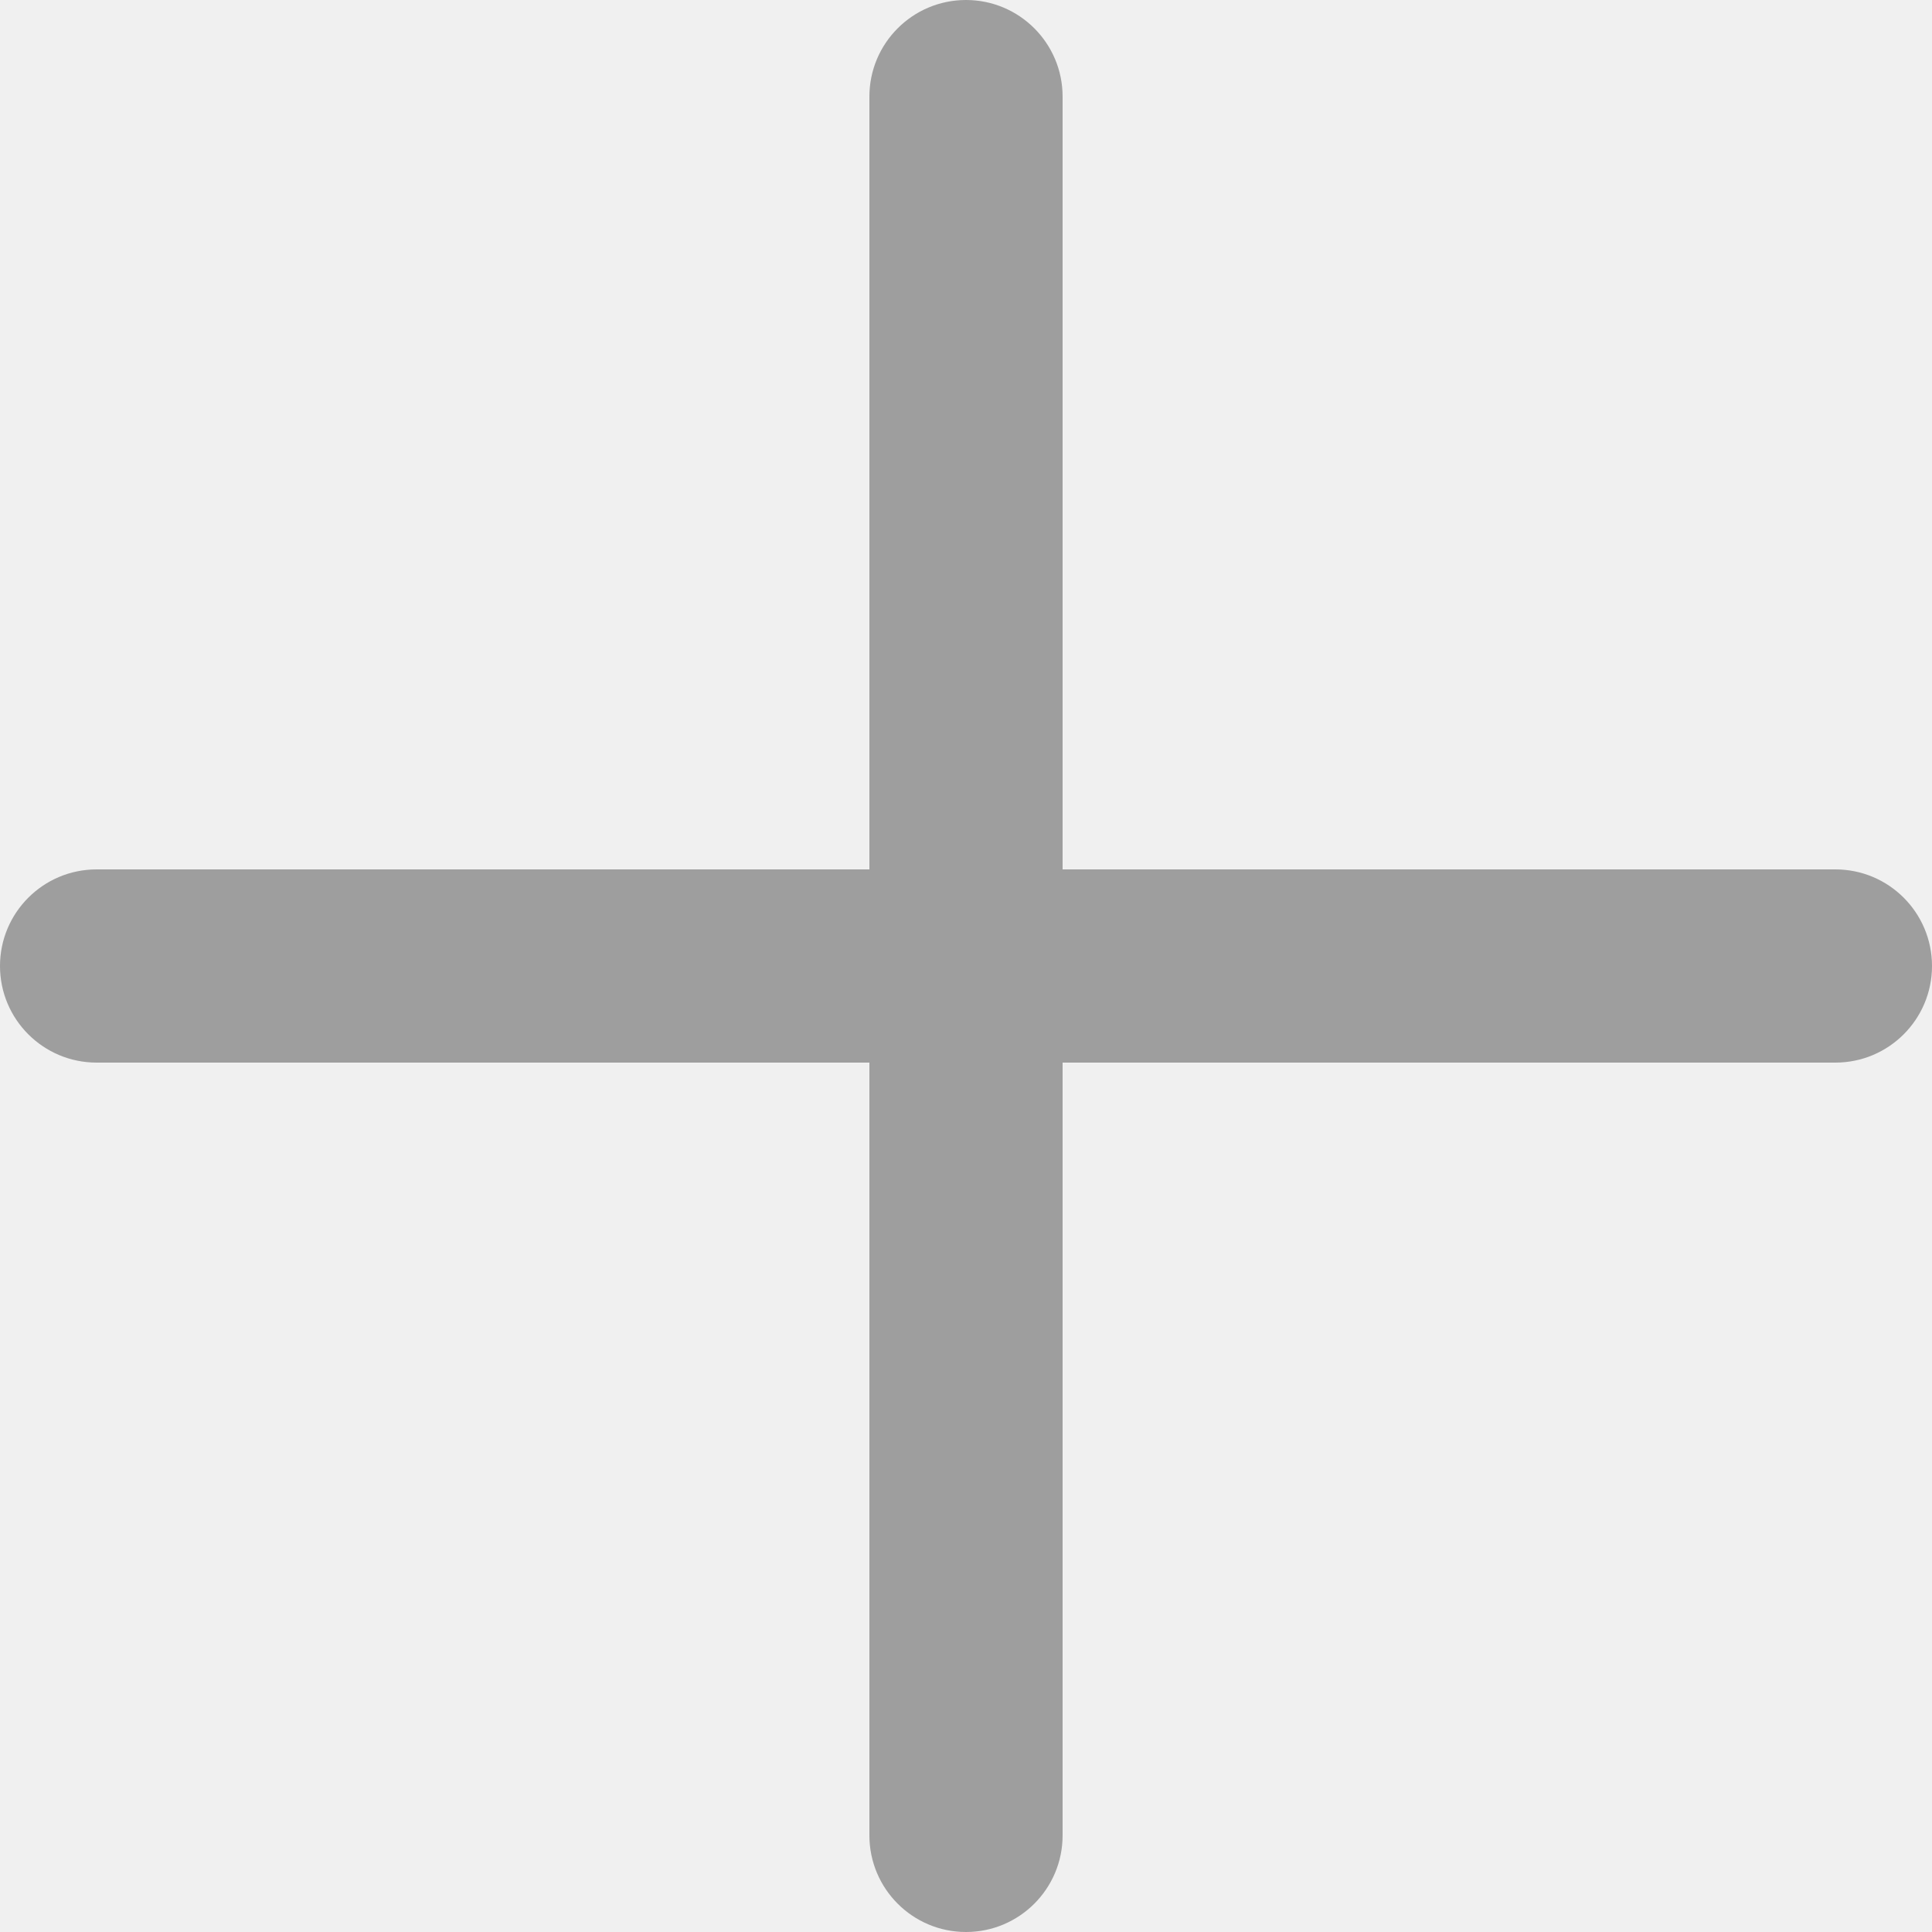
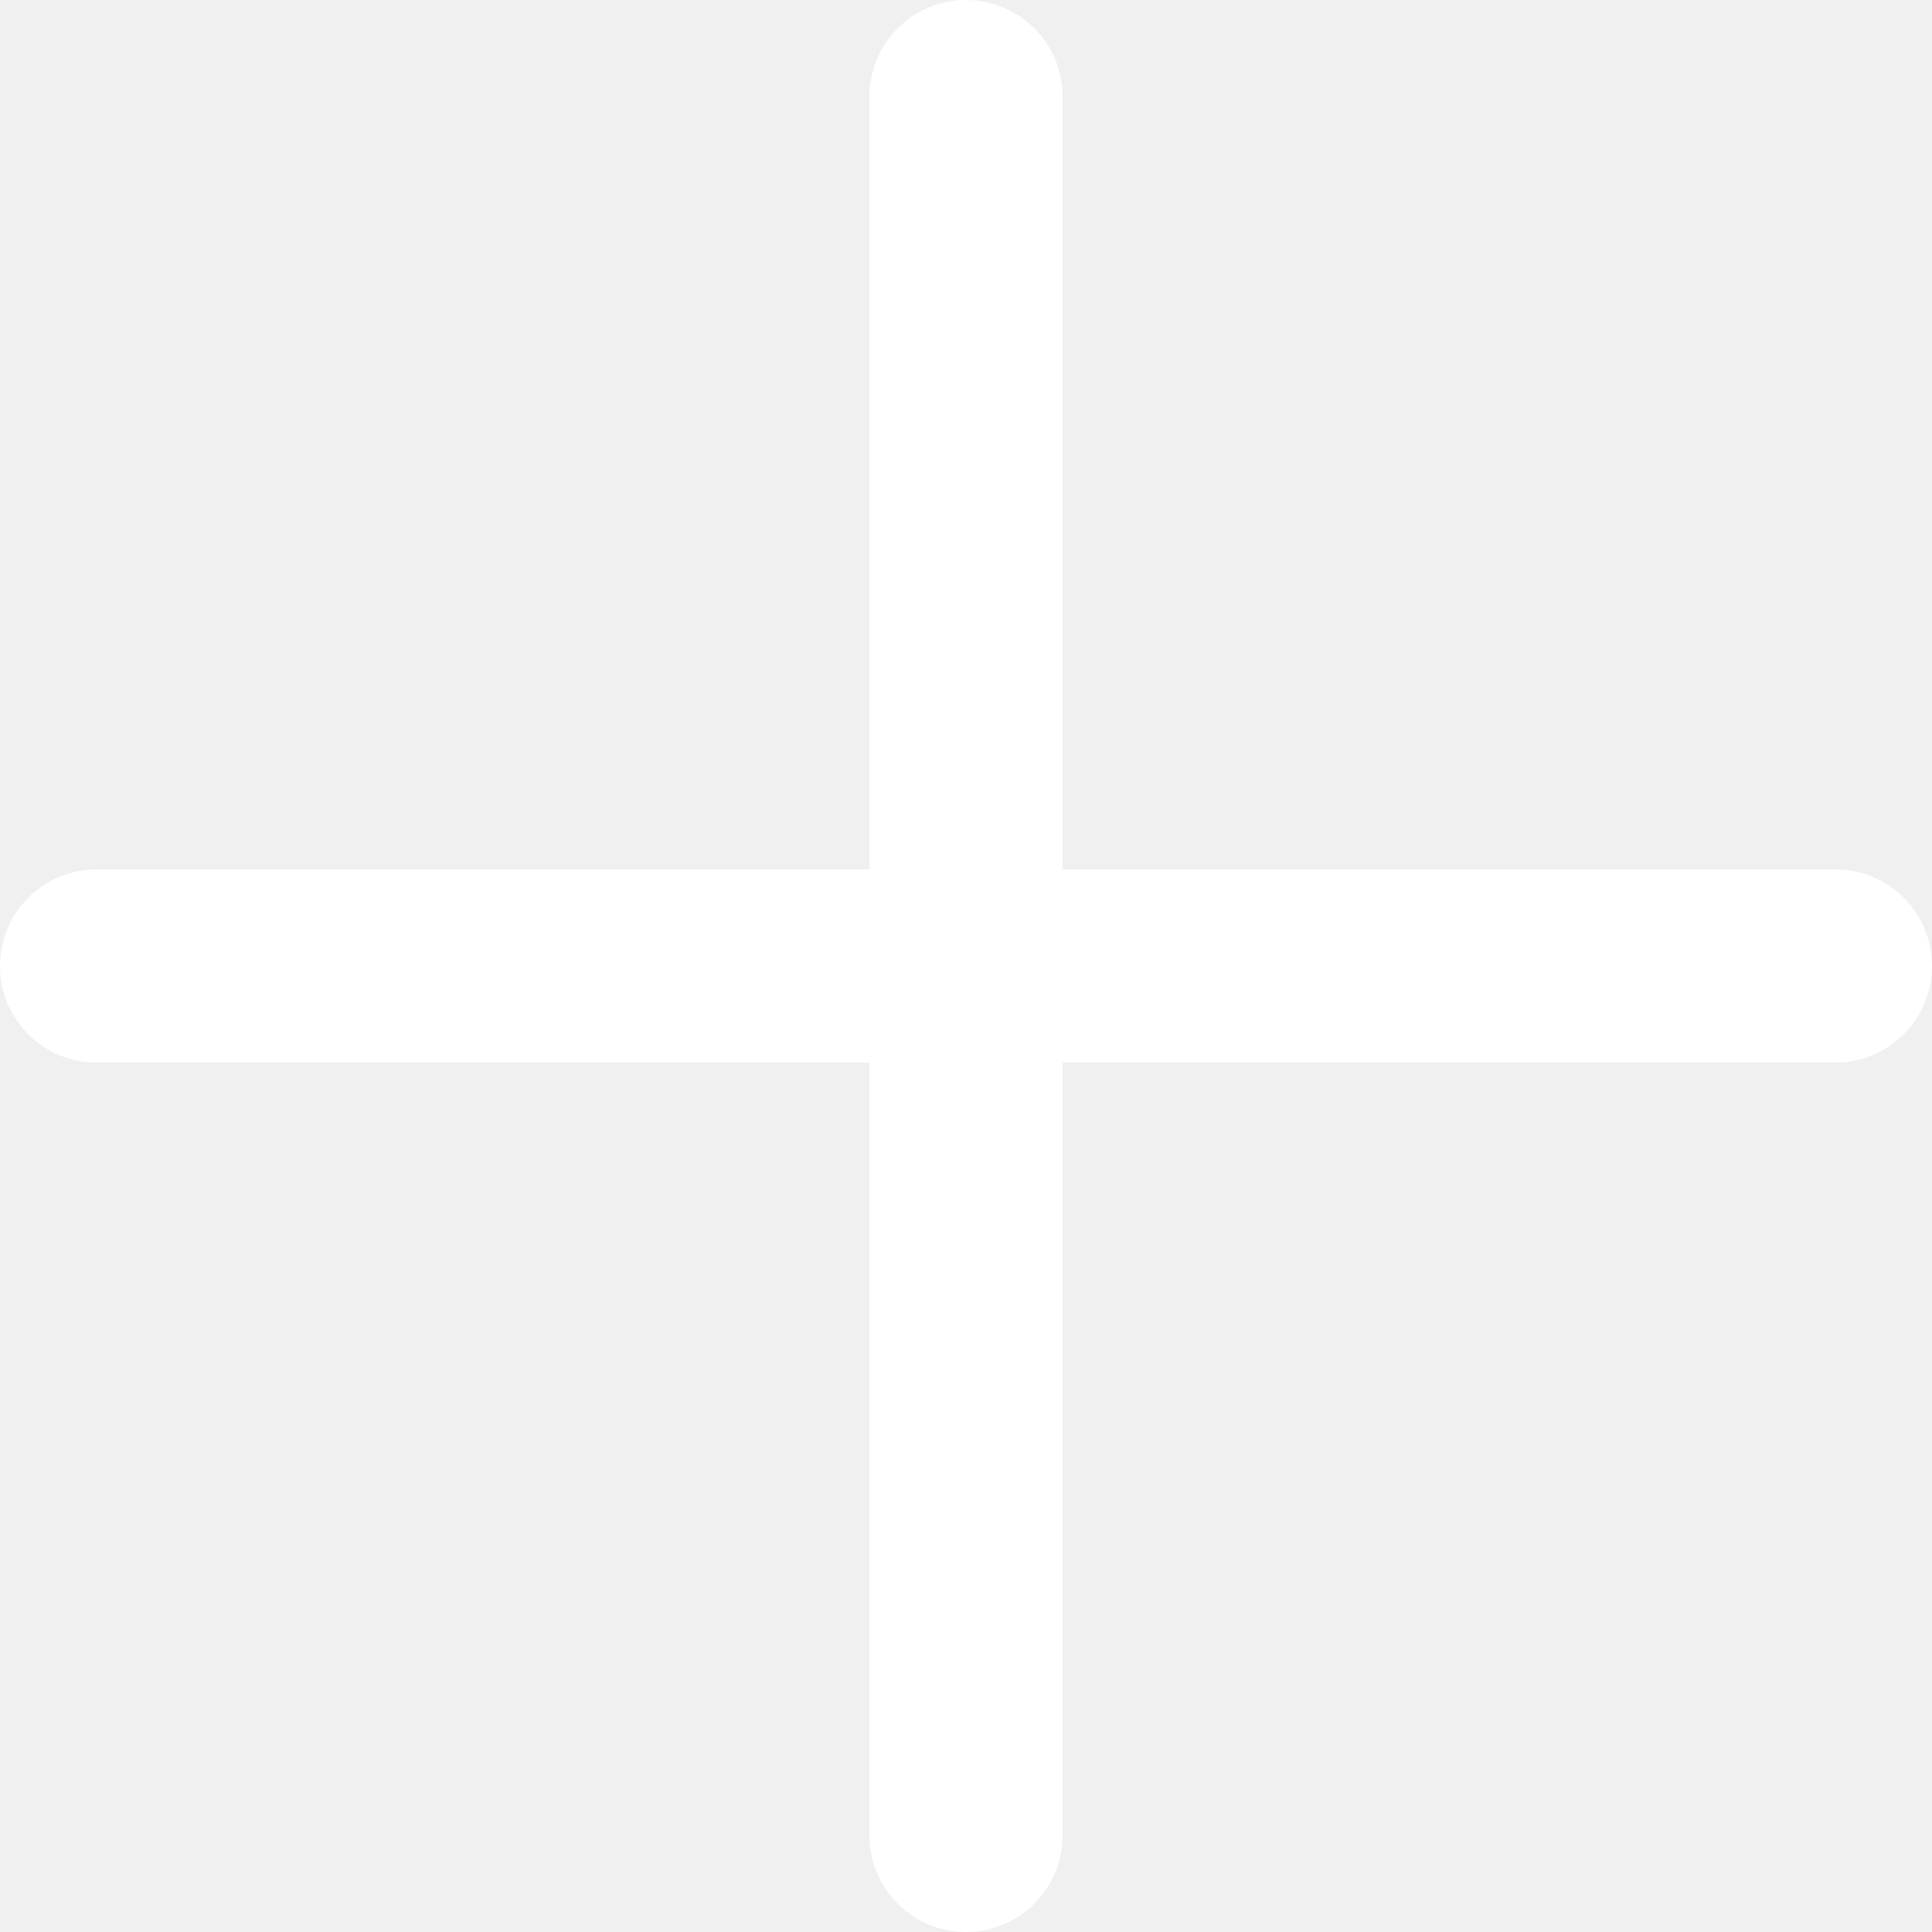
- <svg xmlns="http://www.w3.org/2000/svg" width="24" height="24" viewBox="0 0 24 24">
-   <path d="M10.8,22.8V13.2H1.2a1.2,1.2,0,0,1,0-2.4h9.6V1.2a1.2,1.2,0,1,1,2.4,0v9.6h9.6a1.2,1.2,0,1,1,0,2.4H13.2v9.6a1.2,1.2,0,0,1-2.4,0Z" fill="#9e9e9e" />
+ <svg xmlns="http://www.w3.org/2000/svg" width="24" height="24" viewBox="0 0 24 24" fill="#ffffff">
+   <path d="M10.8,22.8V13.2H1.2a1.2,1.2,0,0,1,0-2.4h9.6V1.2a1.2,1.2,0,1,1,2.4,0v9.6h9.6a1.2,1.2,0,1,1,0,2.4H13.2v9.6a1.2,1.2,0,0,1-2.4,0Z" />
</svg>
